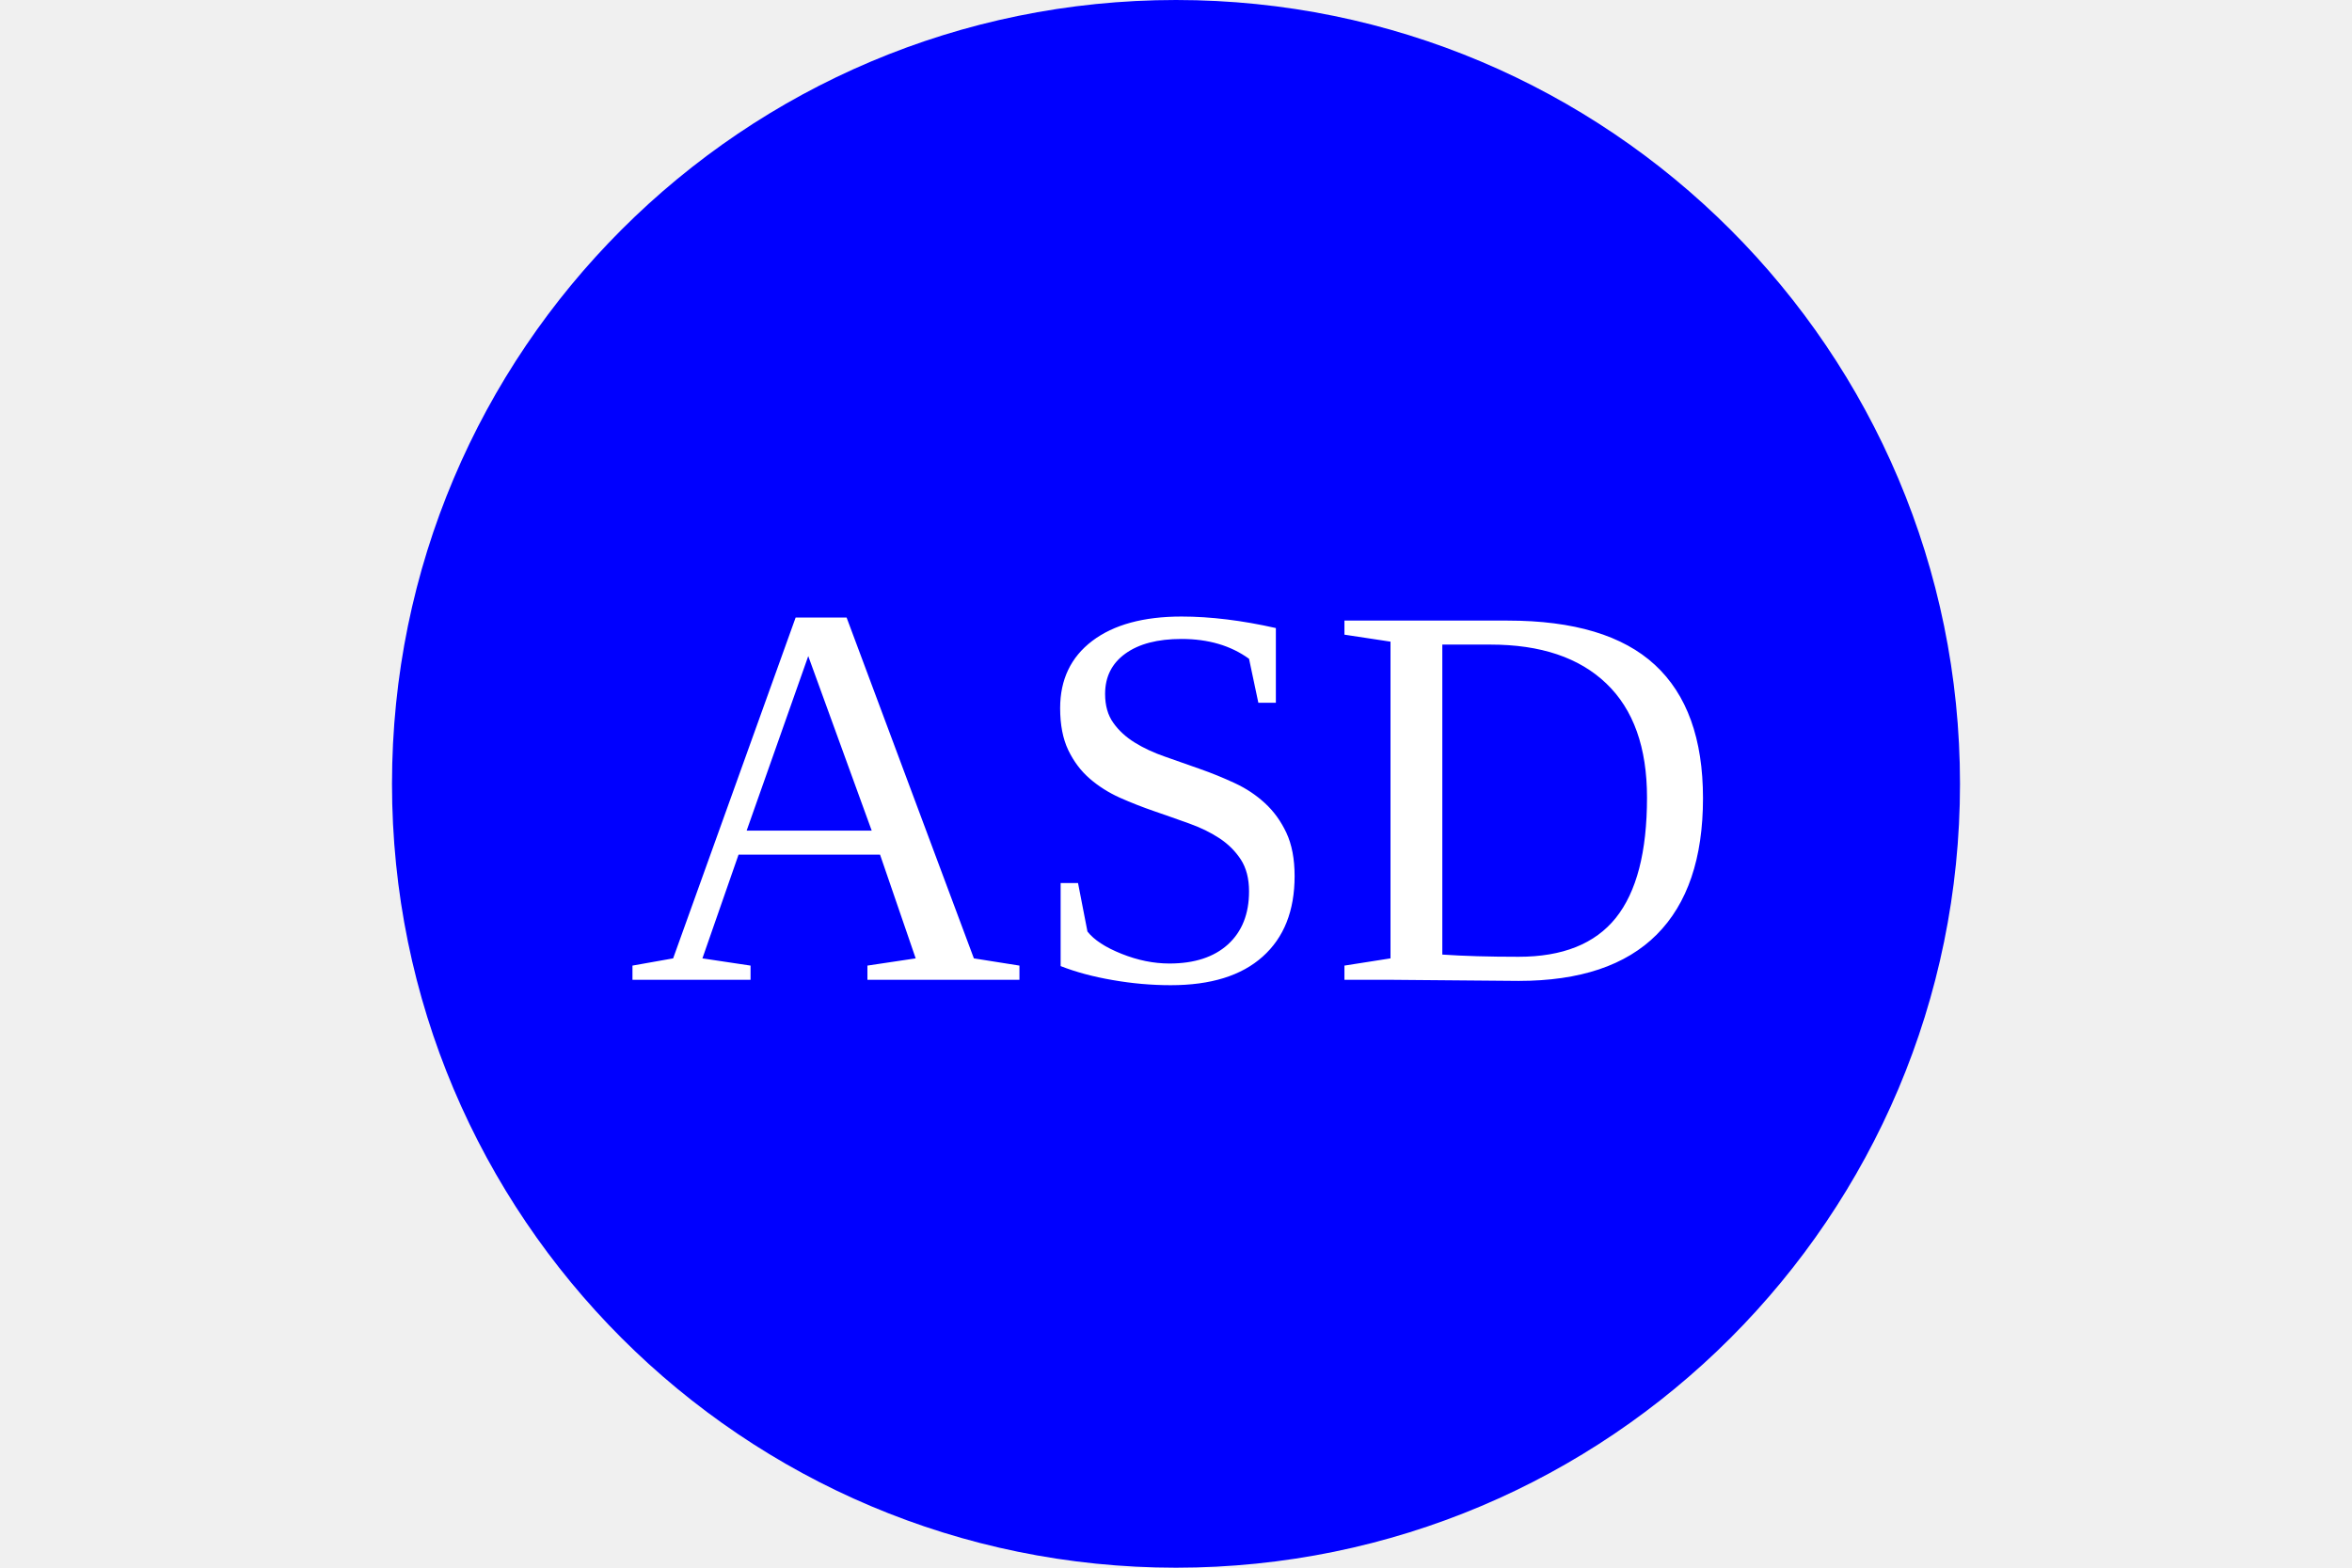
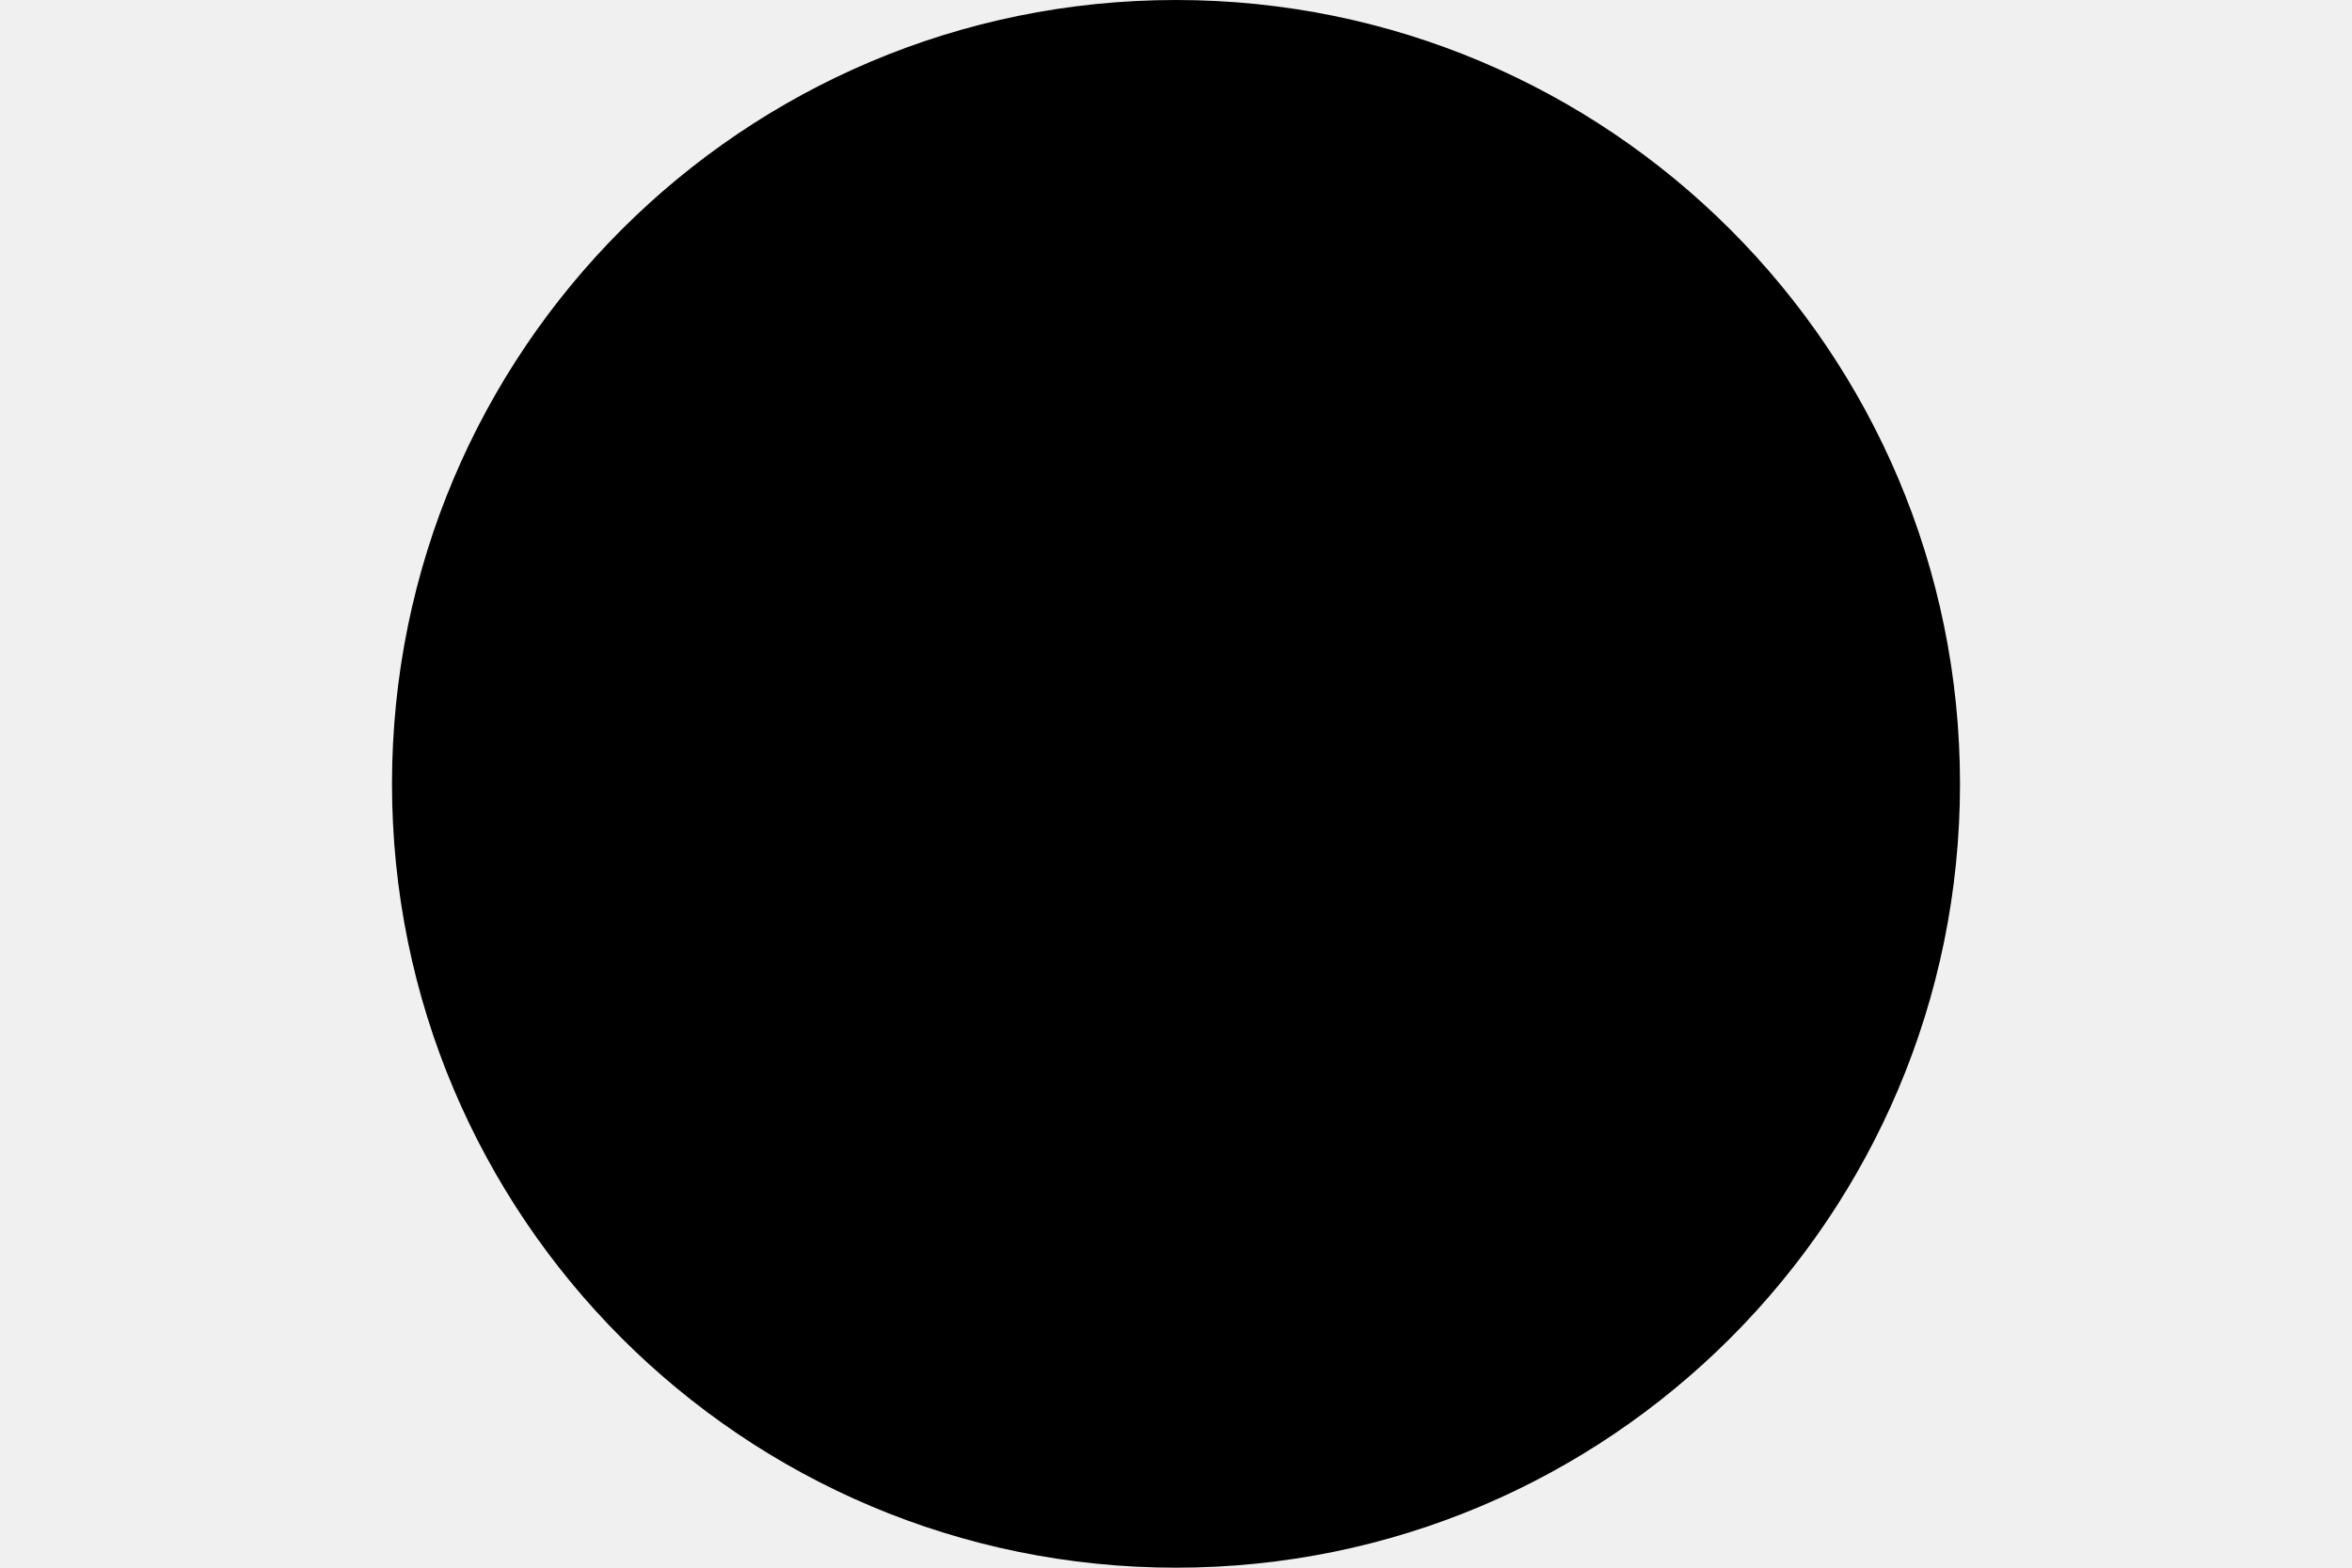
<svg xmlns="http://www.w3.org/2000/svg" version="1.1" width="300" height="200">
-   <circle cx="150" cy="100" r="100" fill="blue" />
-   <text x="150" y="125" font-size="70" text-anchor="middle" fill="white">ASD</text>
+   <circle cx="150" cy="100" r="100" fill="dfes" />
+   <text x="150" y="125" font-size="70" text-anchor="middle" fill="plers" />
</svg>
